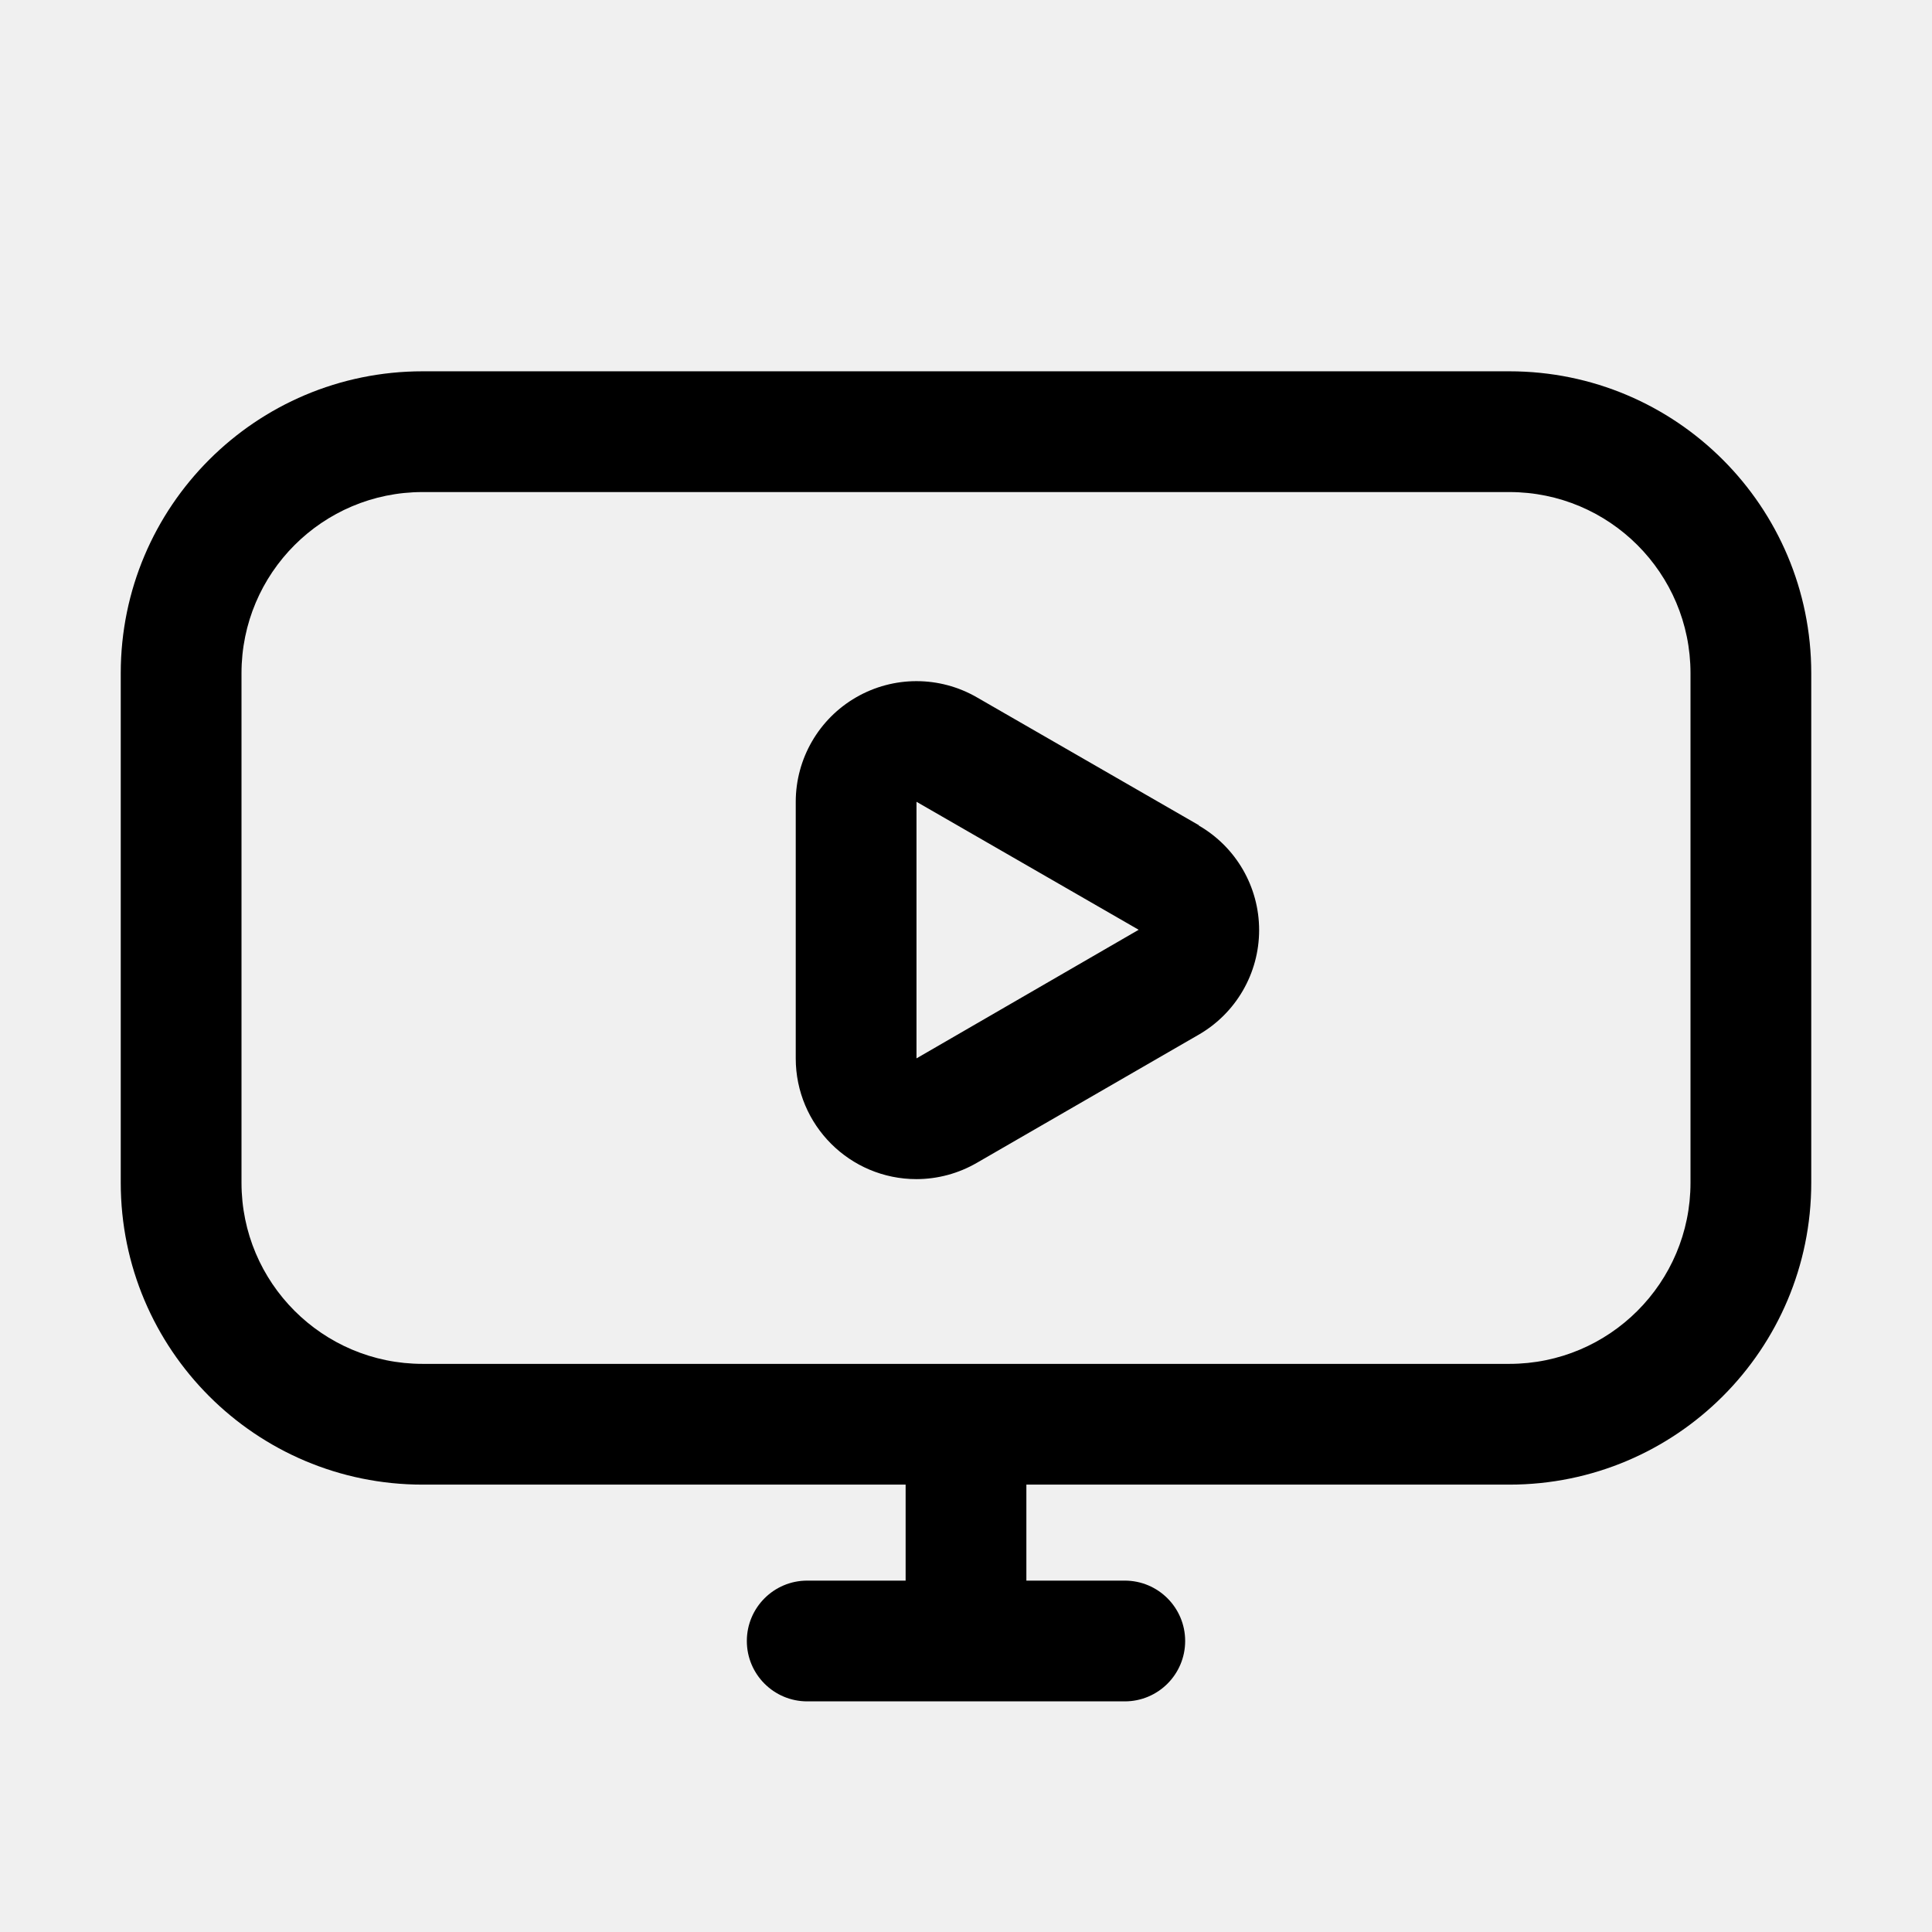
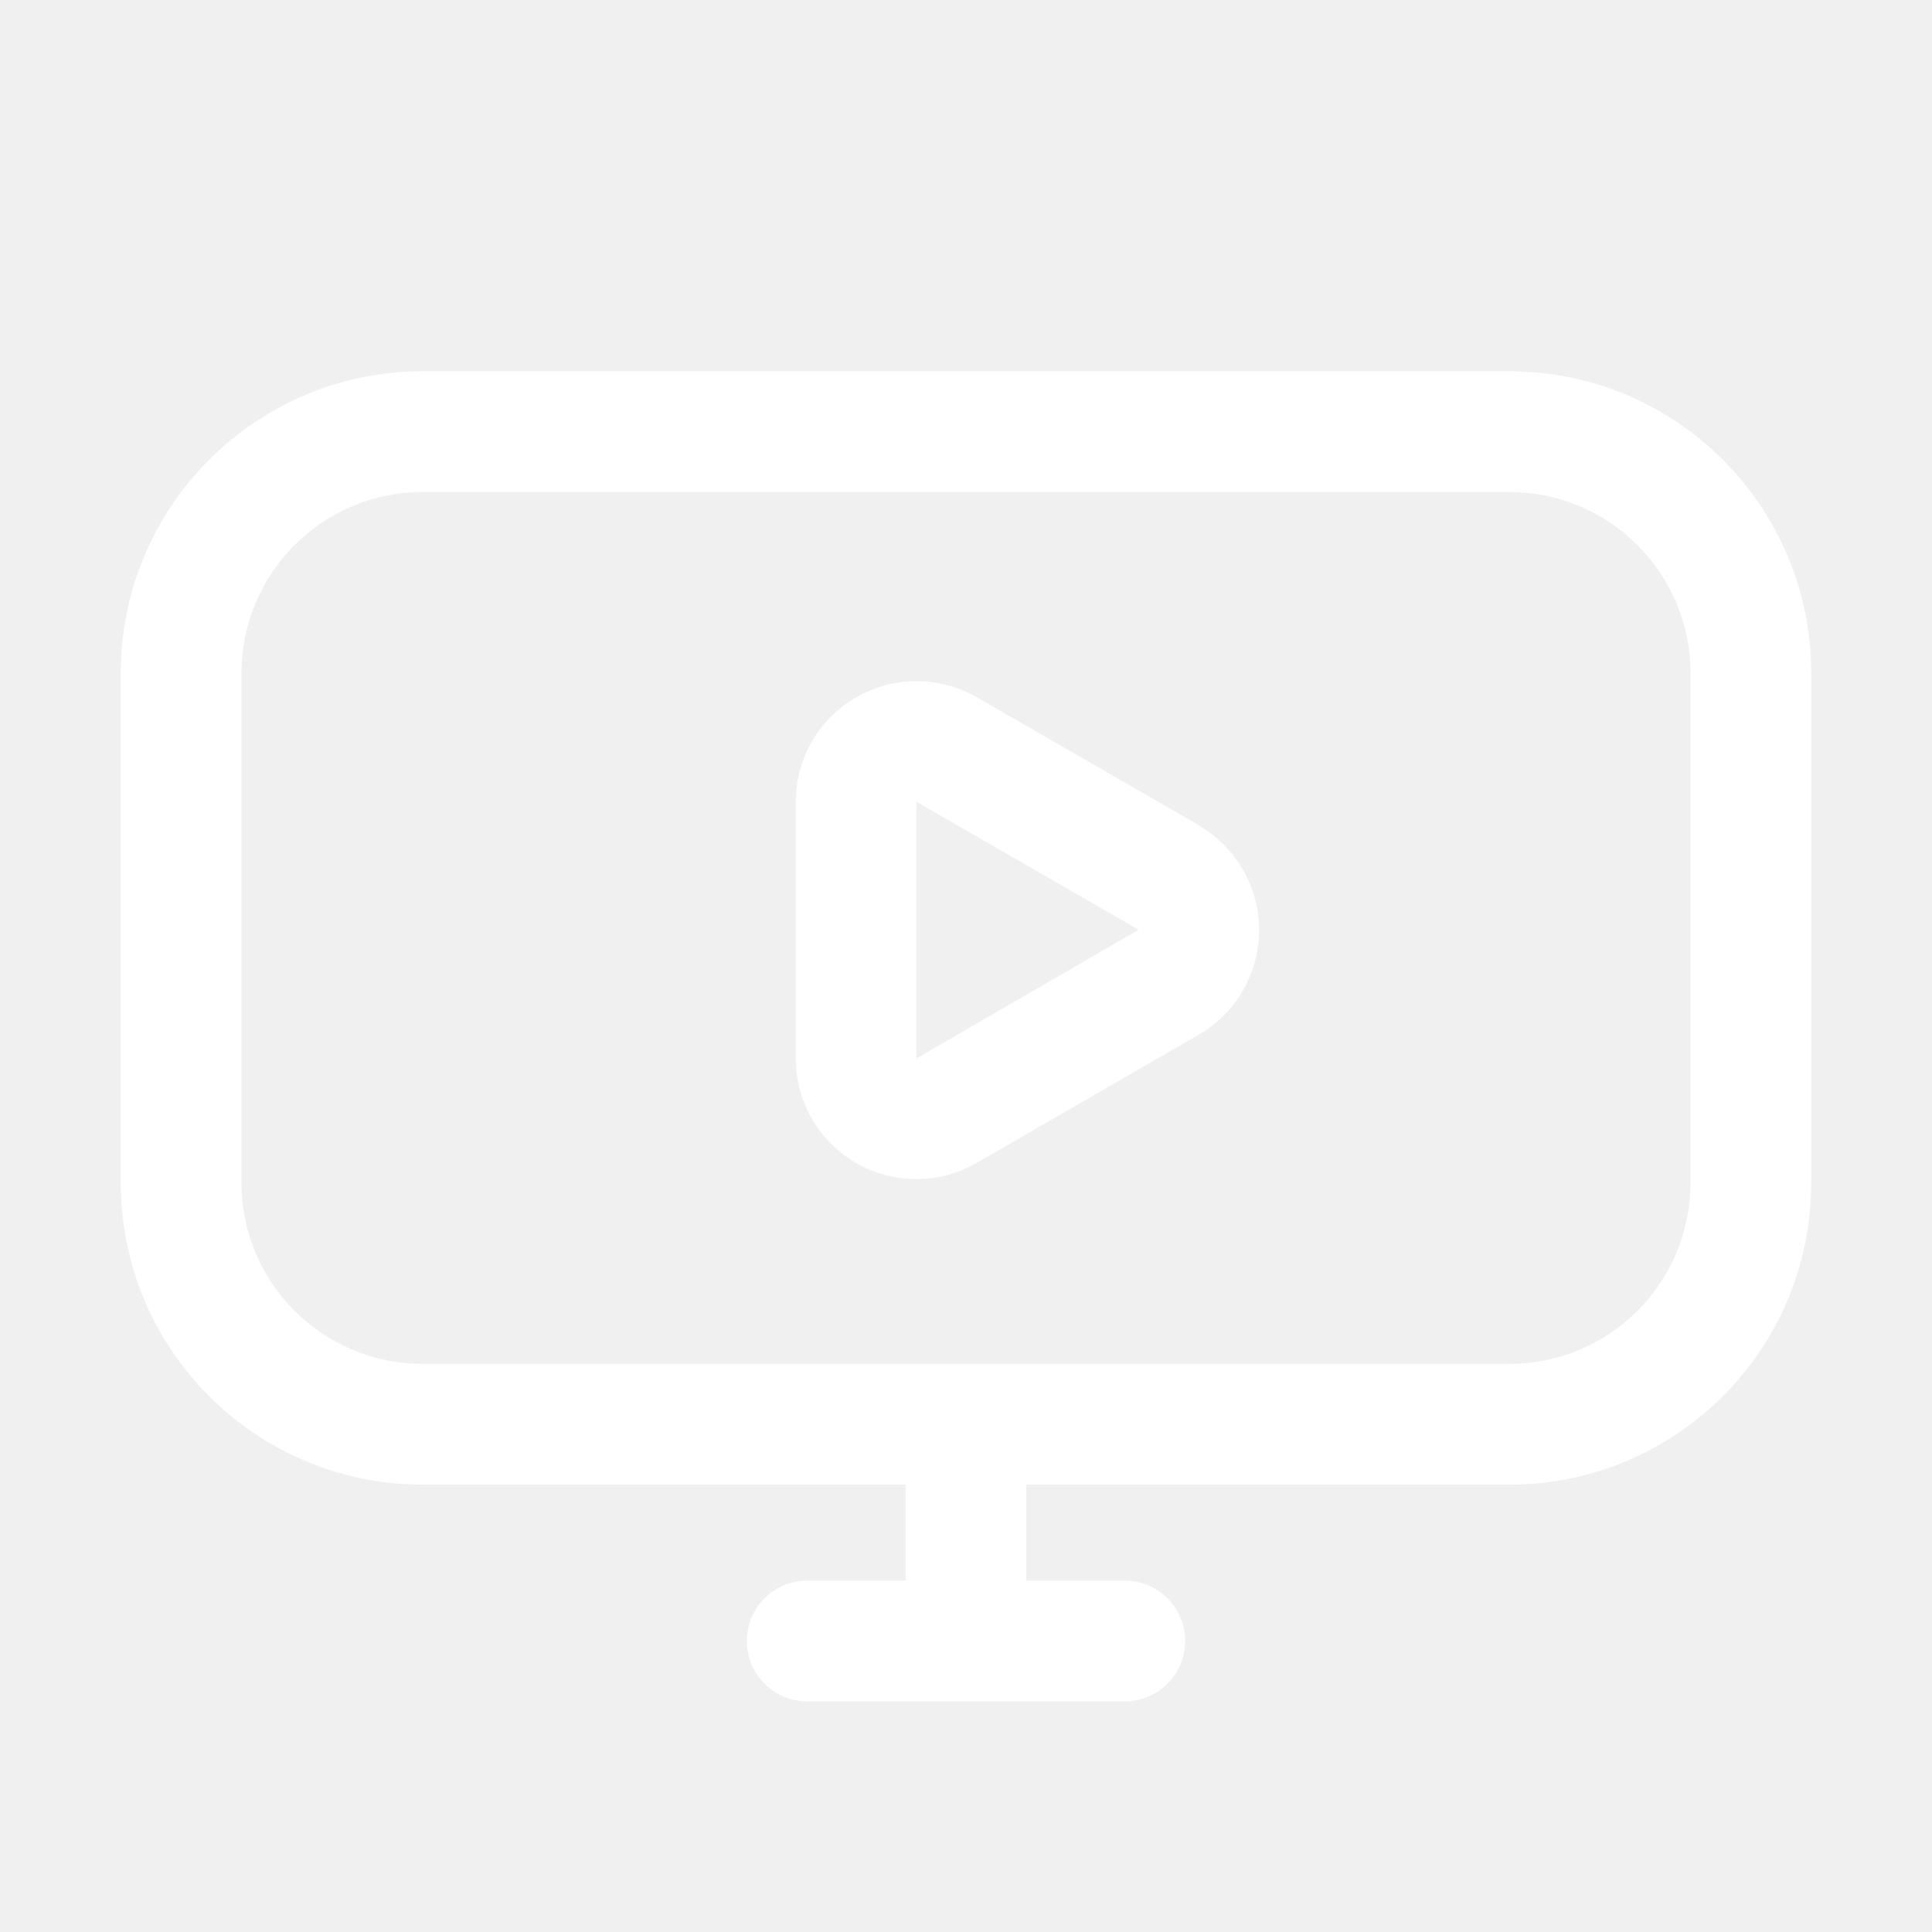
- <svg xmlns="http://www.w3.org/2000/svg" viewBox="0 0 32 32">
+ <svg xmlns="http://www.w3.org/2000/svg" viewBox="0 0 32 32" fill="#ffffff">
  <g id="Layer_6" data-name="Layer 6">
    <path d="M25,6.15H7a5,5,0,0,0-5,5v8.44a5,5,0,0,0,5,5h8v1.59H13.37a1,1,0,1,0,0,2h5.26a1,1,0,1,0,0-2H17V24.59h8a5,5,0,0,0,5-5V11.15A5,5,0,0,0,25,6.15Zm3,13.44a3,3,0,0,1-3,3H7a3,3,0,0,1-3-3V11.15a3,3,0,0,1,3-3H25a3,3,0,0,1,3,3Z" />
    <path d="M19.86,13.67h0l-3.68-2.12a2,2,0,0,0-3,1.73v4.25a2,2,0,0,0,2,2,2,2,0,0,0,1-.27l3.67-2.12a2,2,0,0,0,0-3.47Zm-4.68,3.86V13.28l3.68,2.12Z" />
  </g>
</svg>
